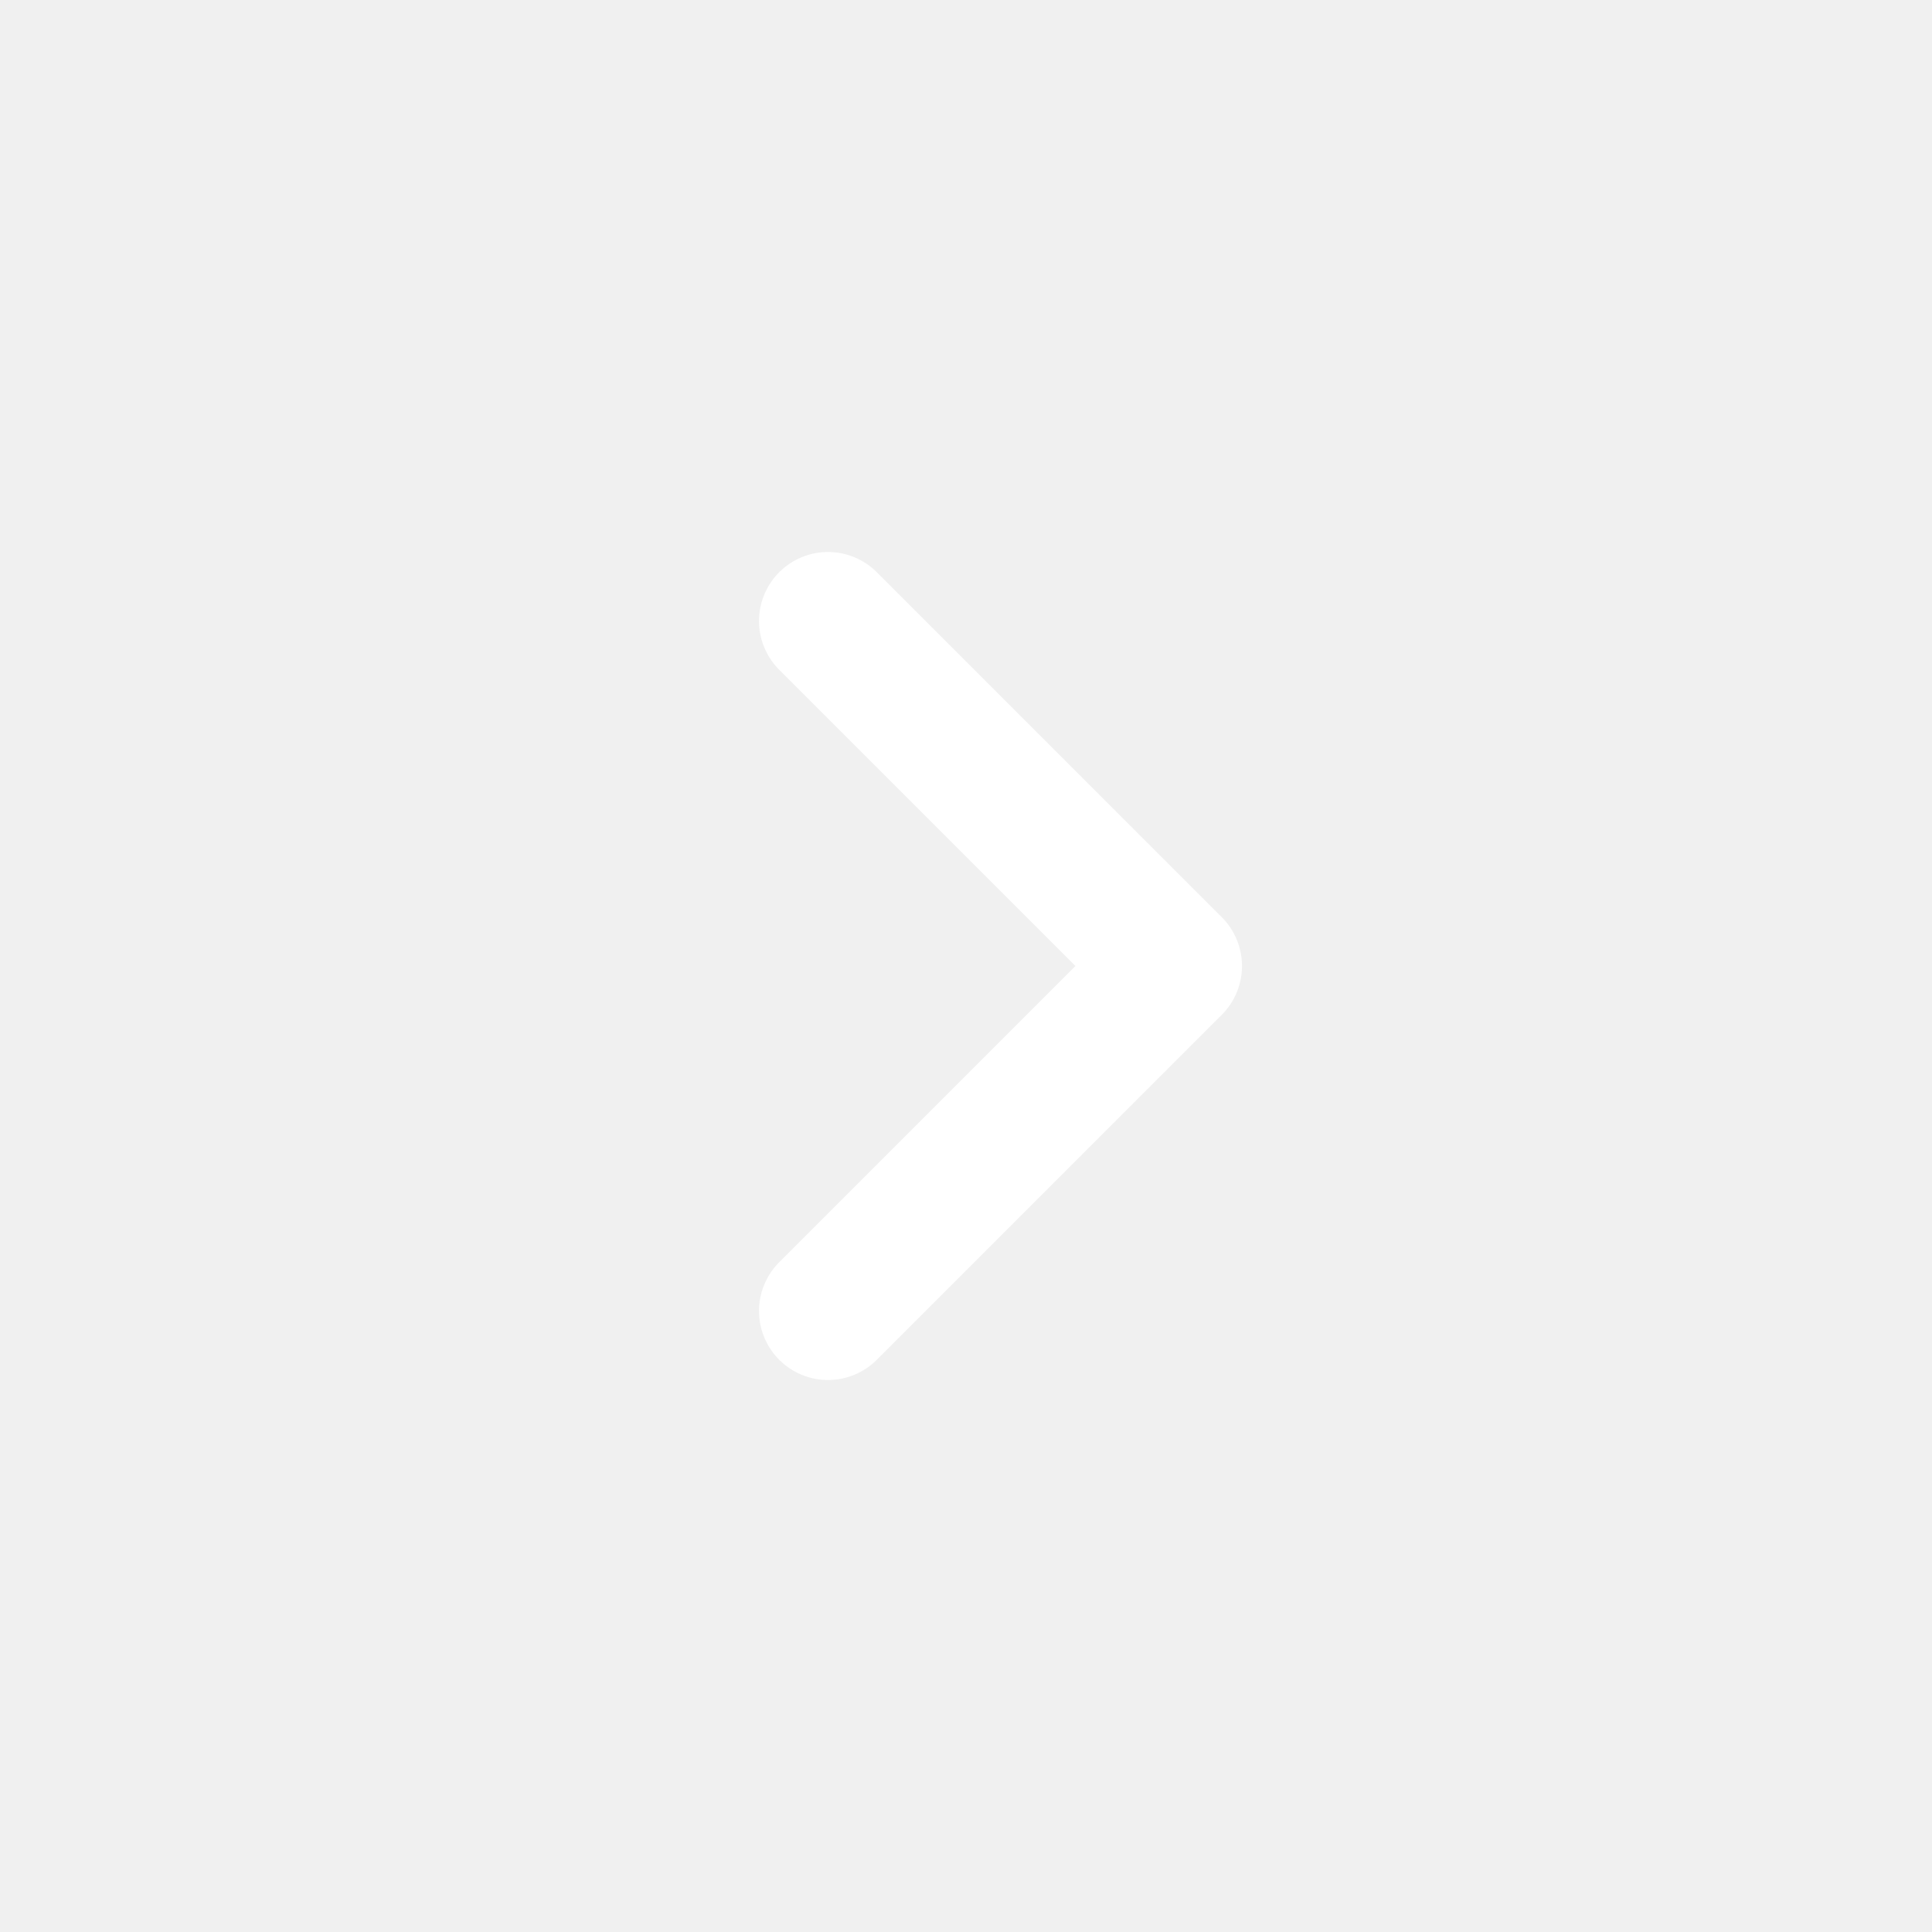
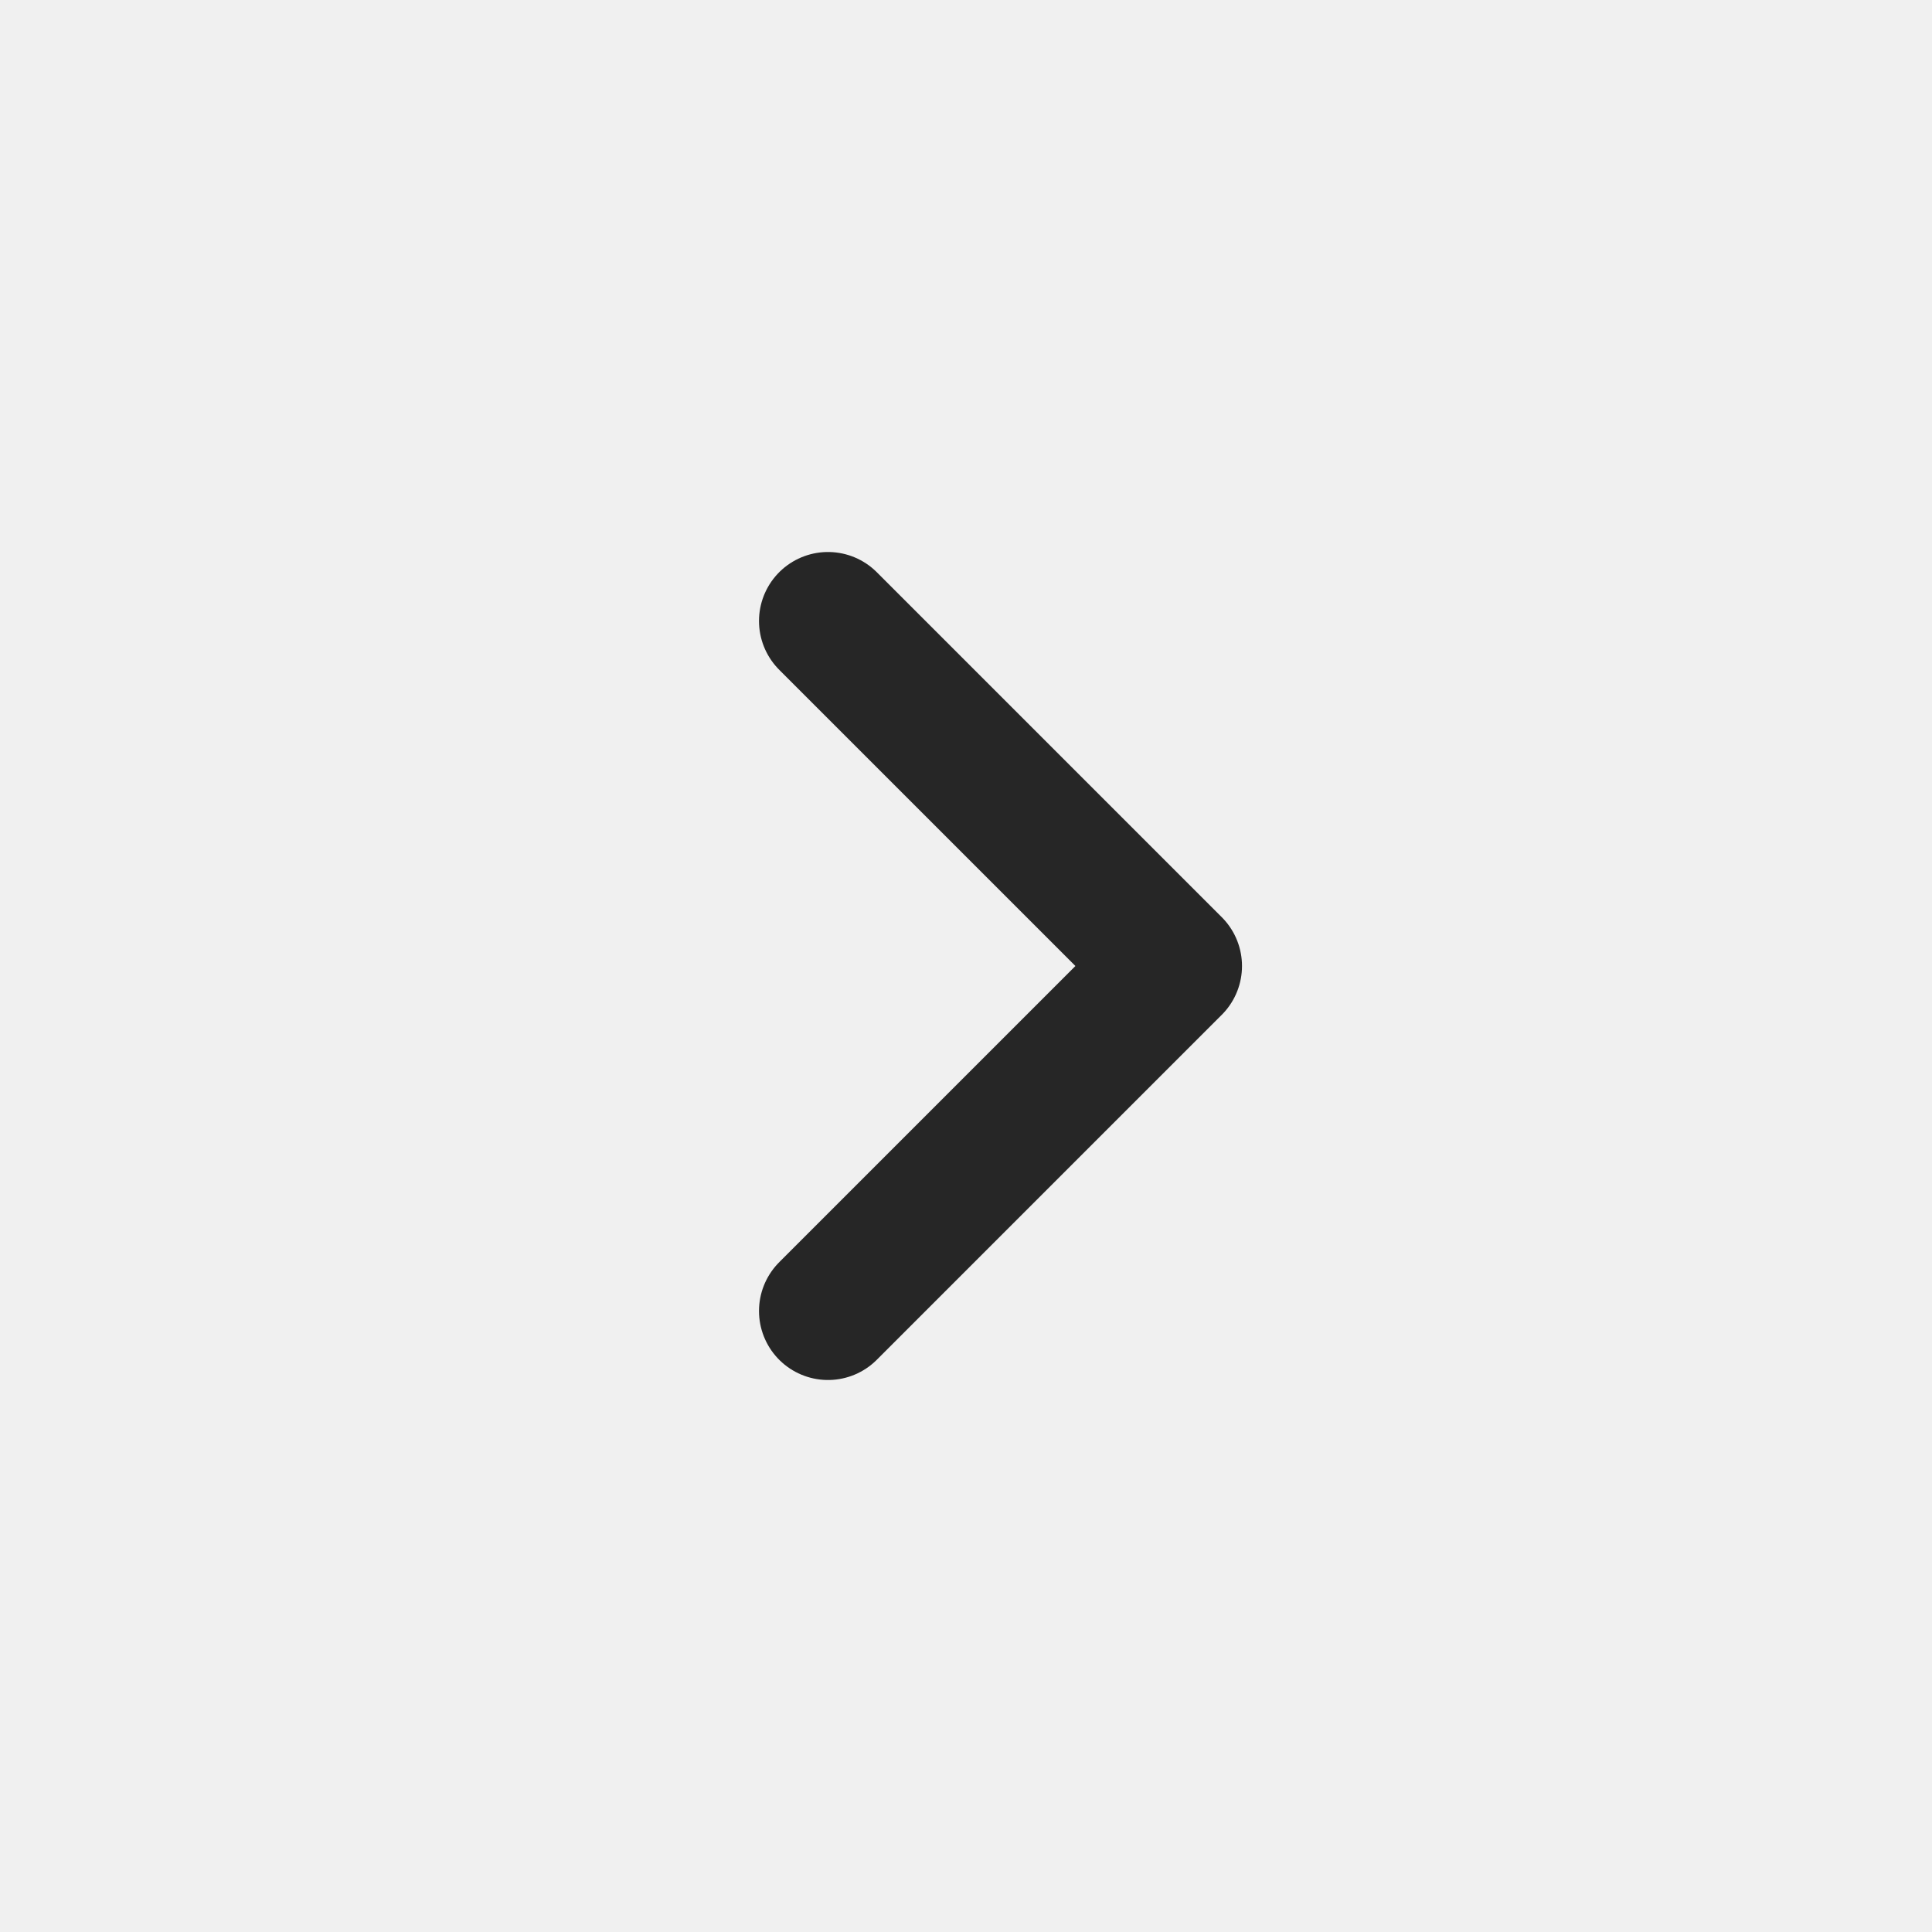
<svg xmlns="http://www.w3.org/2000/svg" width="28" height="28" viewBox="0 0 28 28" fill="none">
-   <path d="M12 9L17 14L12 19" stroke="white" stroke-width="2" stroke-linecap="round" stroke-linejoin="round" />
+   <path d="M12 9L17 14L12 19" stroke="#262626" stroke-width="2" stroke-linecap="round" stroke-linejoin="round" />
</svg>
